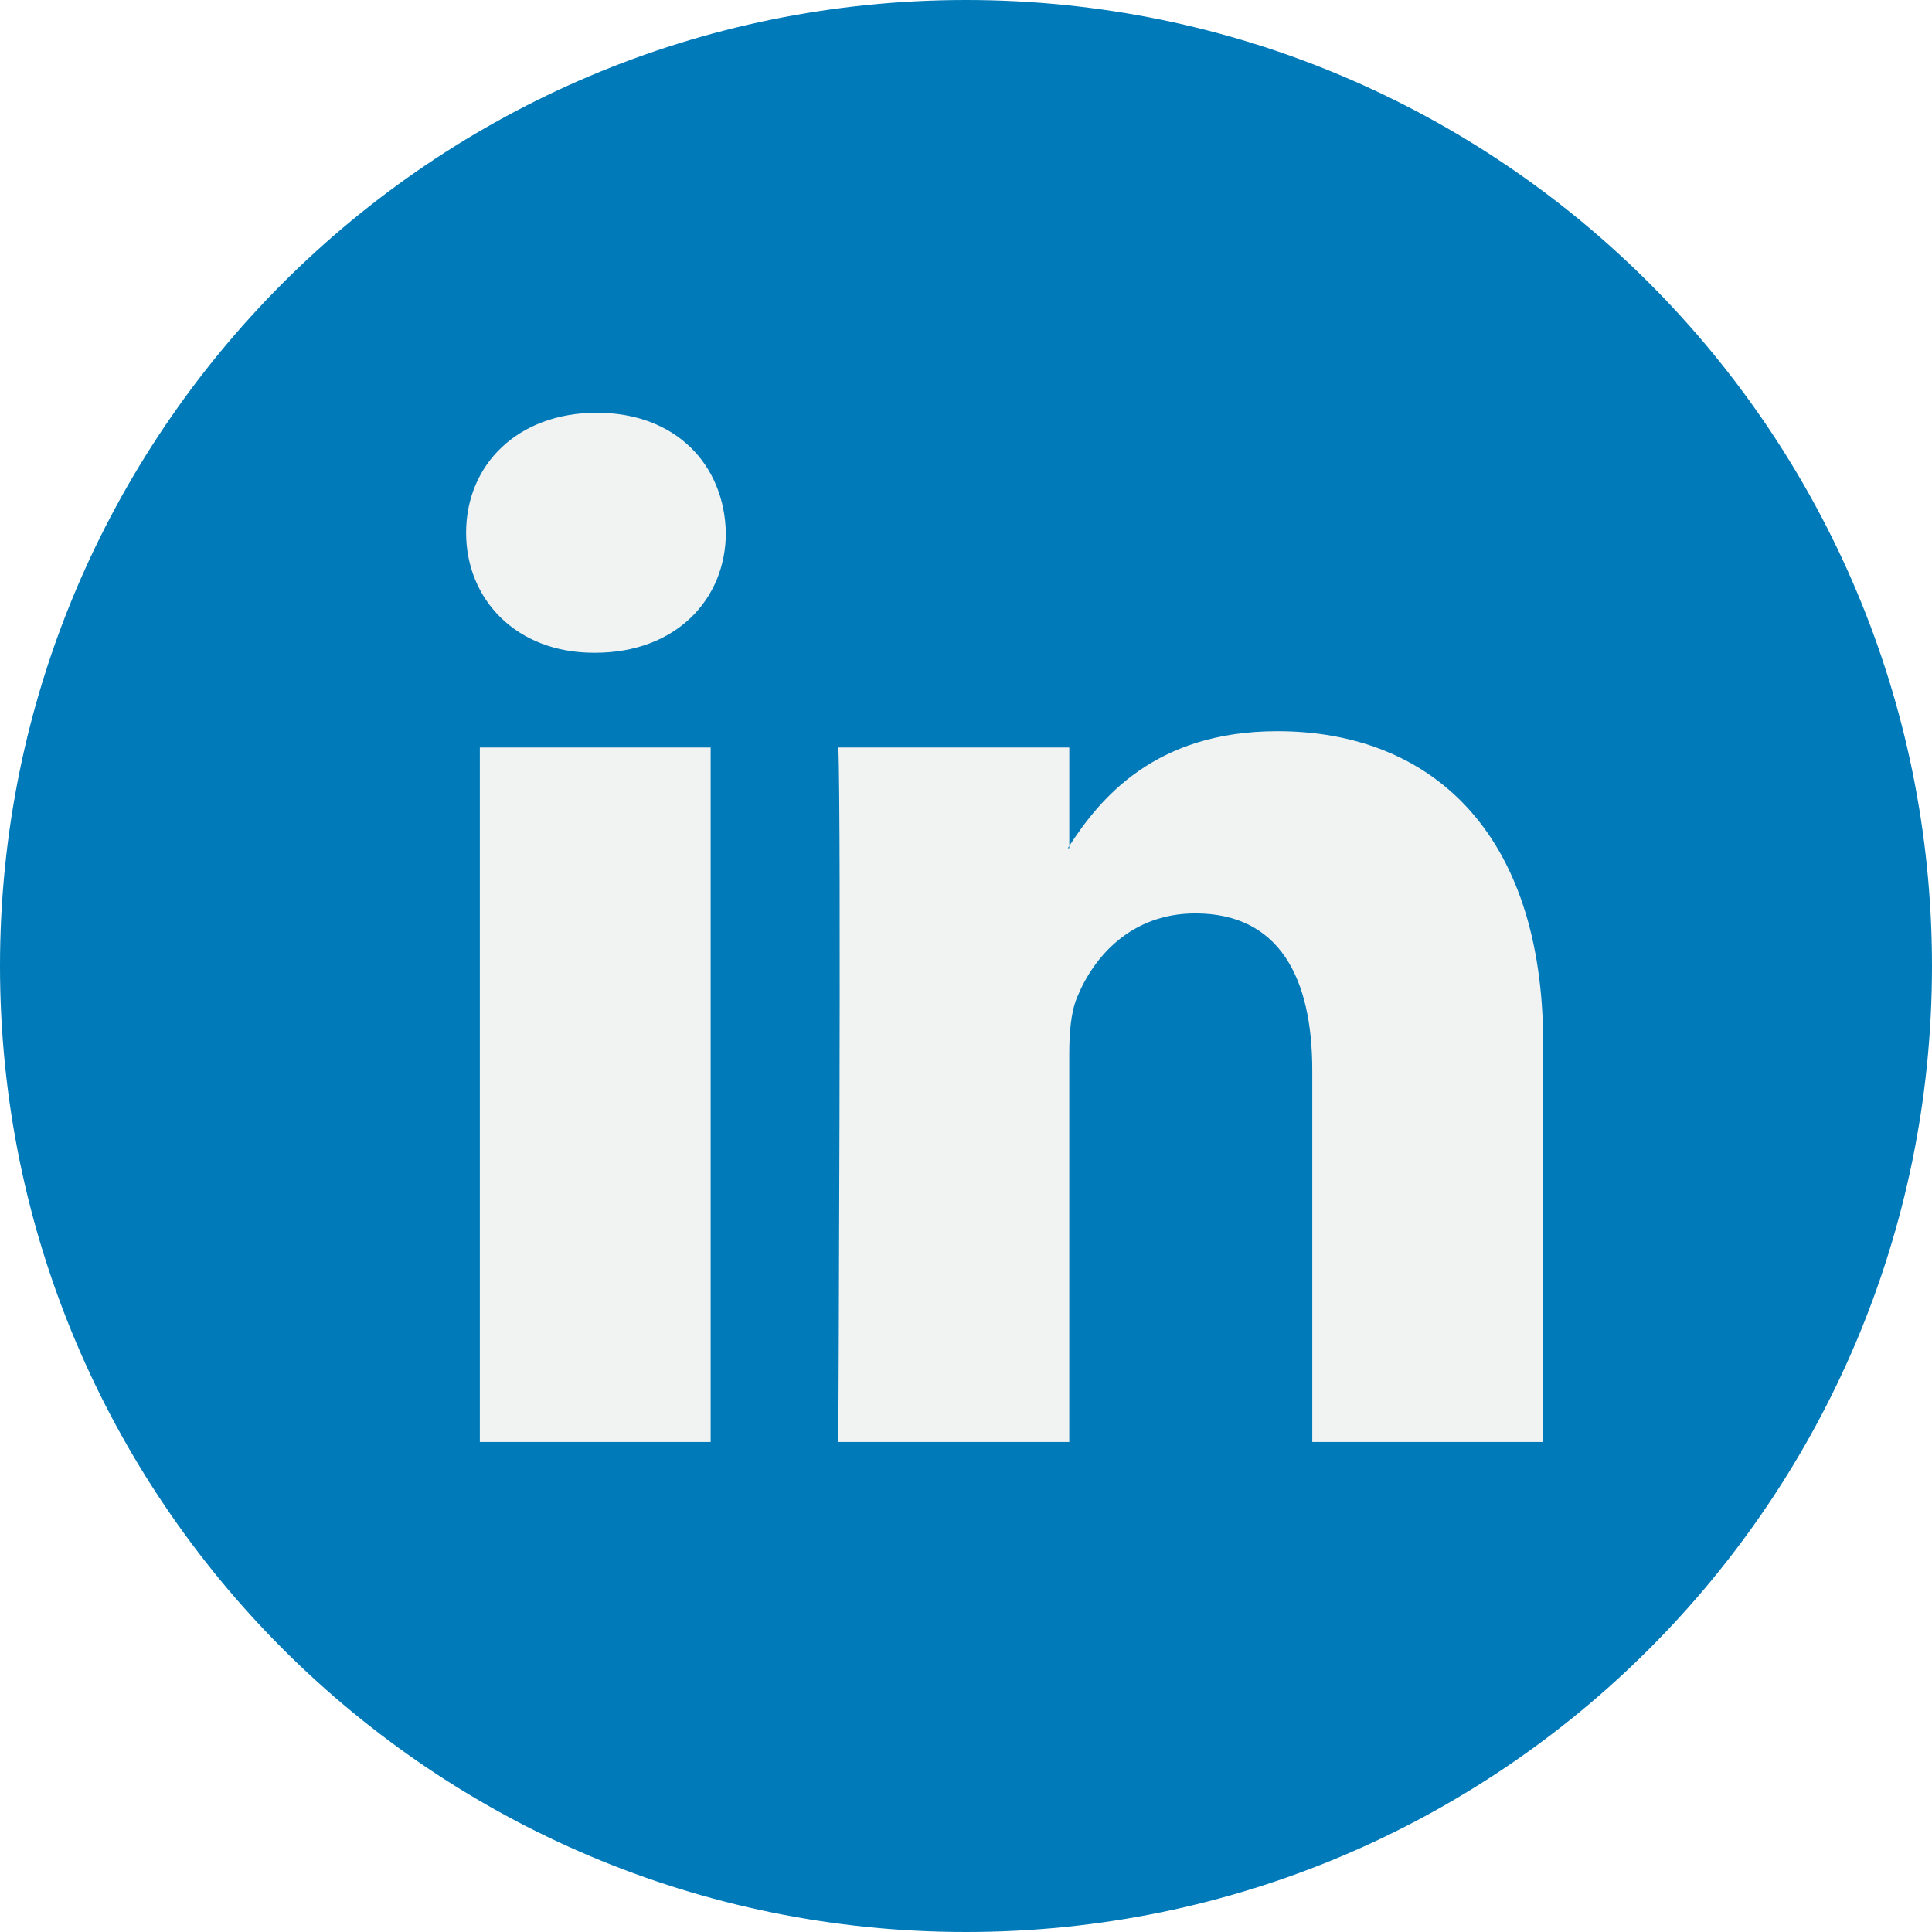
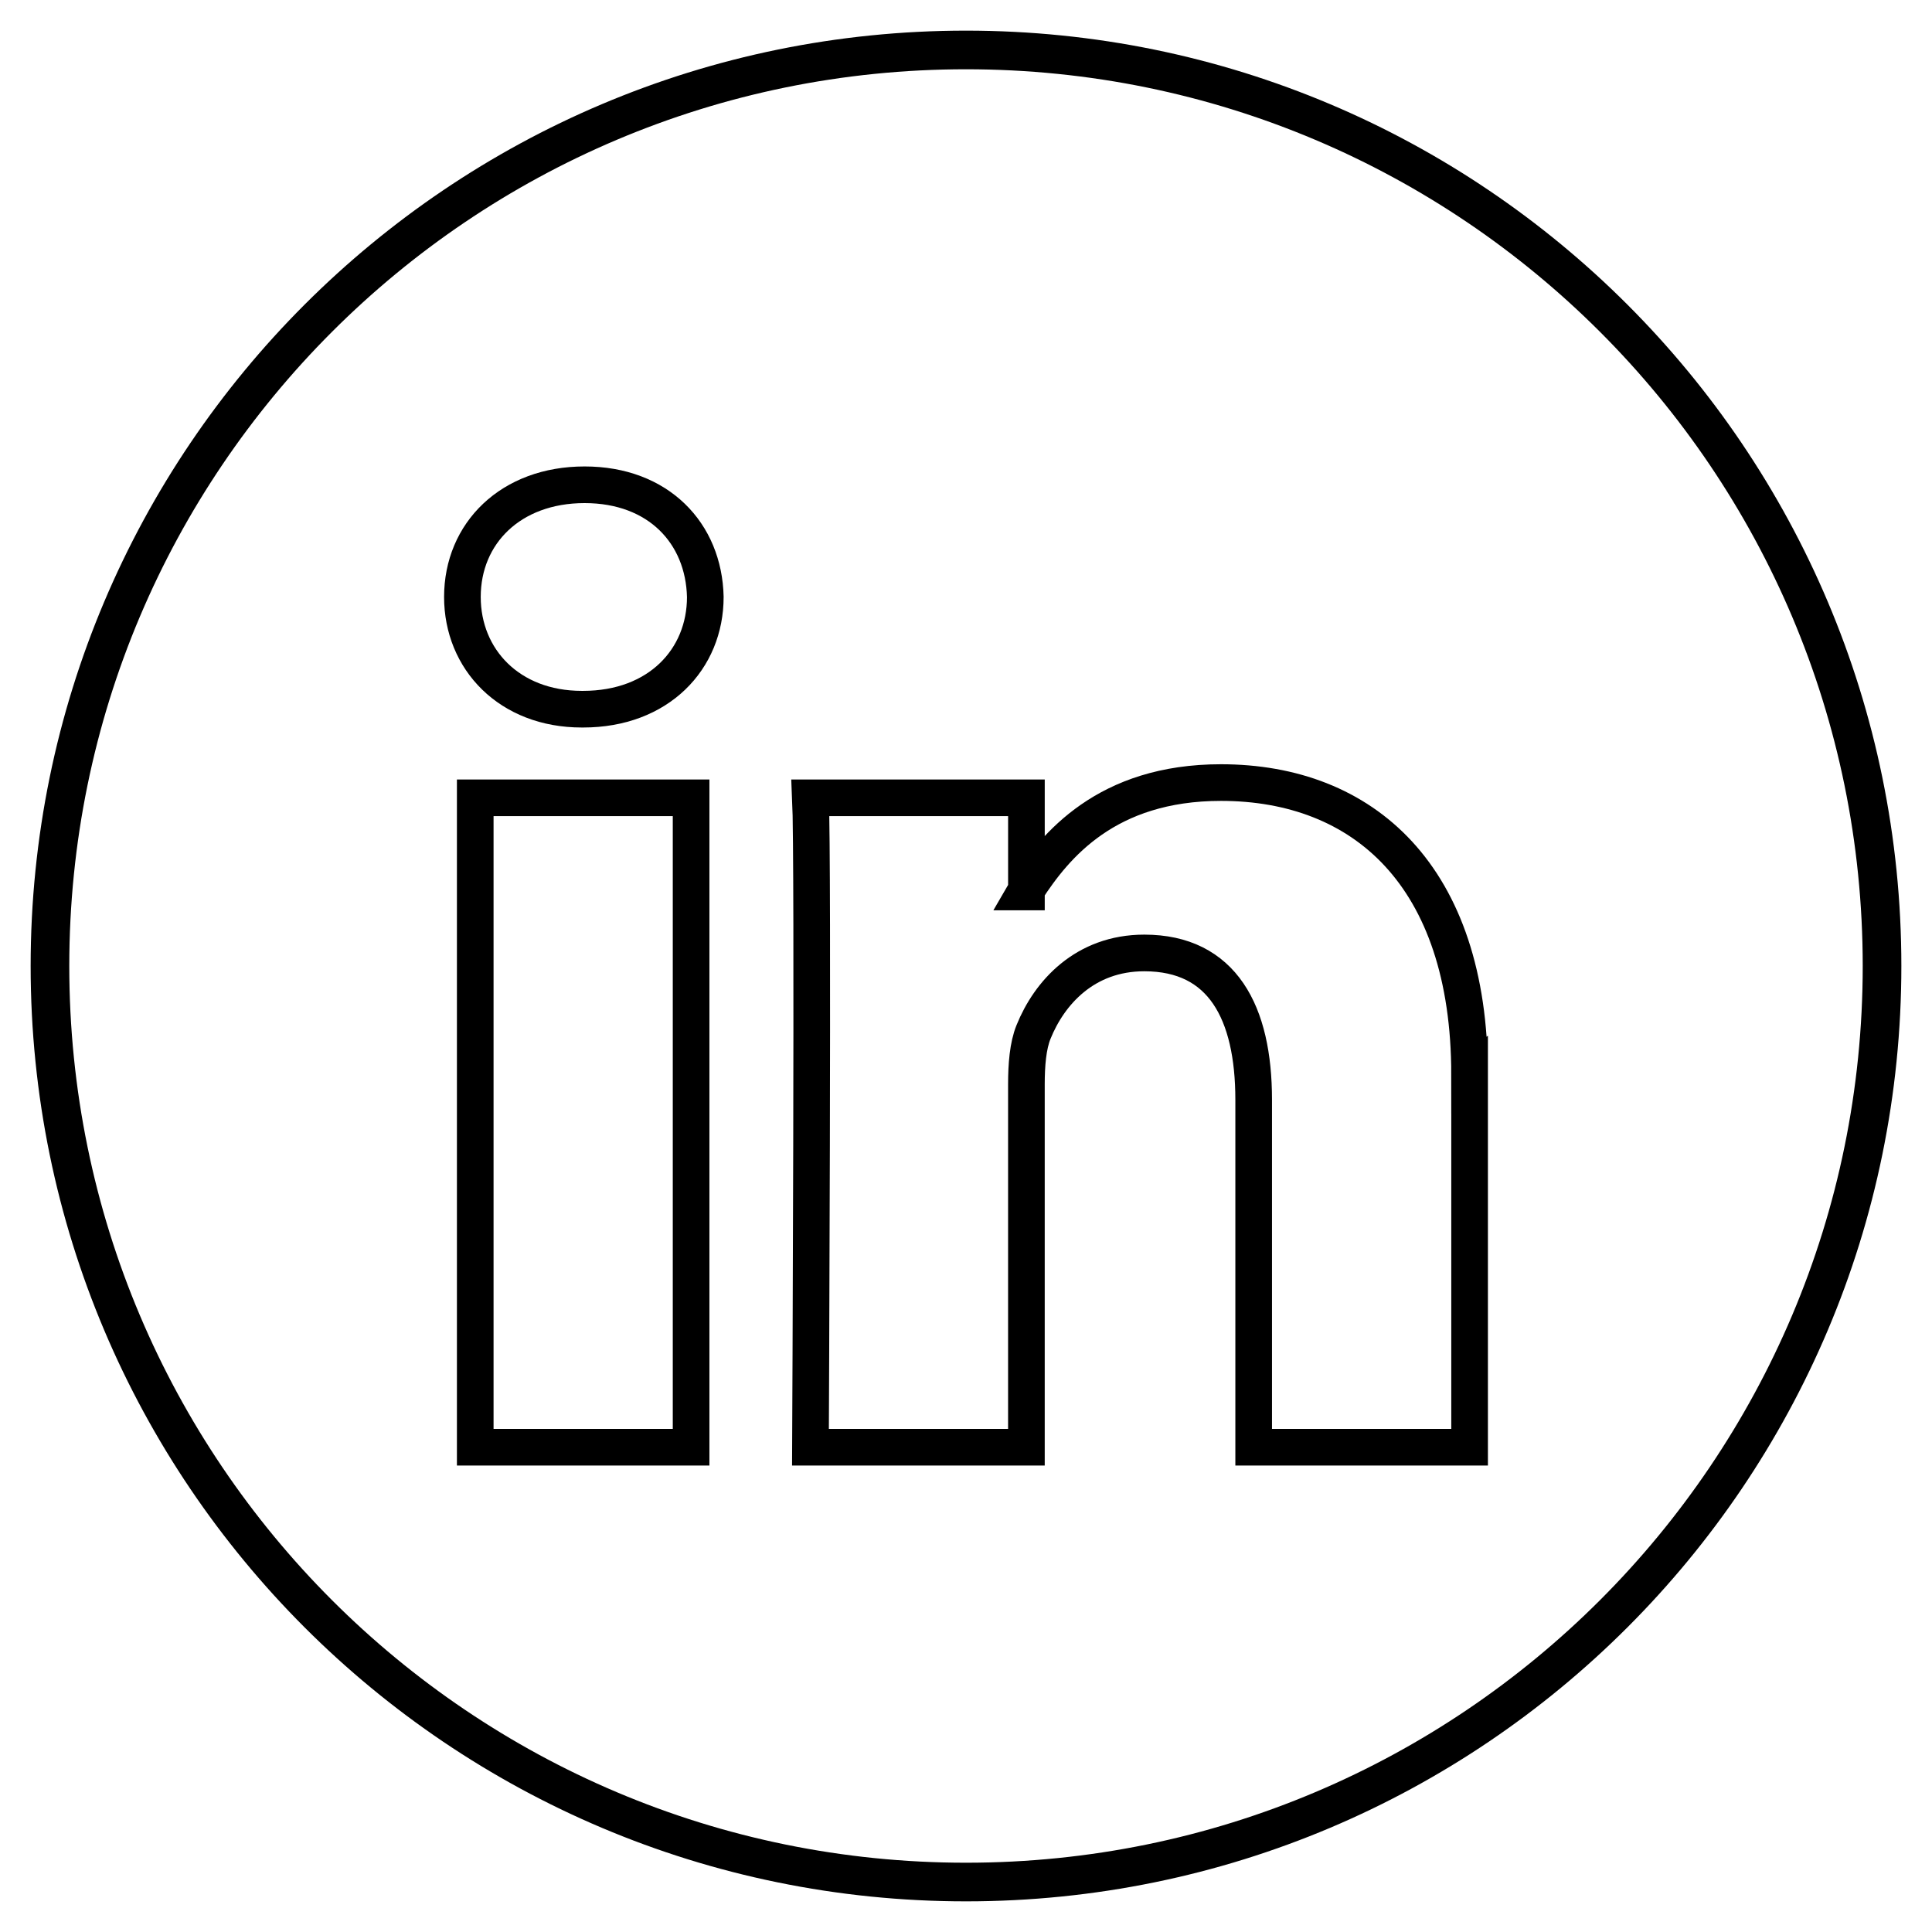
- <svg xmlns="http://www.w3.org/2000/svg" version="1.1" id="Capa_1" x="0px" y="0px" viewBox="0 0 251.015 251.015" xml:space="preserve" width="251.015" height="251.015">
+ <svg xmlns="http://www.w3.org/2000/svg" version="1.1" id="Capa_1" x="0px" y="0px" viewBox="0 0 46.875 46.875" xml:space="preserve" width="50" height="50">
  <defs id="defs43" />
-   <g id="g3" transform="matrix(2.237288,0,0,2.237288,0,0.00223606)">
-     <circle style="fill:#007ab9" cx="56.098" cy="56.097" r="56.098" id="circle5" />
-     <g id="g7">
-       <path style="fill:#f1f2f2" d="m 89.616,60.611 0,23.128 -13.409,0 0,-21.578 c 0,-5.418 -1.936,-9.118 -6.791,-9.118 -3.705,0 -5.906,2.491 -6.878,4.903 -0.353,0.862 -0.444,2.059 -0.444,3.268 l 0,22.524 -13.41,0 c 0,0 0.18,-36.546 0,-40.329 l 13.411,0 0,5.715 c -0.027,0.045 -0.065,0.089 -0.089,0.132 l 0.089,0 0,-0.132 c 1.782,-2.742 4.96,-6.662 12.085,-6.662 8.822,0 15.436,5.764 15.436,18.149 l 0,0 z M 34.656,23.969 c -4.587,0 -7.588,3.011 -7.588,6.967 0,3.872 2.914,6.97 7.412,6.97 l 0.087,0 c 4.677,0 7.585,-3.098 7.585,-6.97 -0.089,-3.956 -2.908,-6.967 -7.496,-6.967 l 0,0 z m -6.791,59.77 13.405,0 0,-40.33 -13.405,0 0,40.33 z" id="path9" />
+   <g id="g3" transform="matrix(0.3961883,0,0,0.3961883,-95.57897,98.00361)" style="stroke:#000000;stroke-width:1.001;stroke-miterlimit:4;stroke-dasharray:none;stroke-opacity:1">
+     <circle style="fill:#000000;fill-opacity:0;stroke:#000000;stroke-width:2.366;stroke-miterlimit:4;stroke-dasharray:none;stroke-opacity:1" cx="300.404" cy="-188.209" r="56.098" id="circle5" />
+     <g id="g7" style="stroke:#000000;stroke-width:1.001;stroke-miterlimit:4;stroke-dasharray:none;stroke-opacity:1">
+       <path style="fill:#fbffff;fill-opacity:0;stroke:#000000;stroke-width:2.244;stroke-miterlimit:4;stroke-dasharray:none;stroke-opacity:1" d="m 331.244,-181.546 v 22.807 h -13.223 v -21.278 c 0,-5.343 -1.909,-8.991 -6.697,-8.991 -3.654,0 -5.824,2.456 -6.783,4.835 -0.348,0.85 -0.438,2.03 -0.438,3.223 v 22.211 h -13.224 c 0,0 0.177,-36.039 0,-39.769 h 13.225 v 5.636 c -0.027,0.044 -0.064,0.088 -0.088,0.13 h 0.088 v -0.13 c 1.757,-2.704 4.891,-6.57 11.917,-6.57 8.7,0 15.222,5.684 15.222,17.897 z m -54.197,-36.133 c -4.523,0 -7.483,2.969 -7.483,6.87 0,3.818 2.874,6.873 7.309,6.873 h 0.086 c 4.612,0 7.48,-3.055 7.48,-6.873 -0.088,-3.901 -2.868,-6.87 -7.392,-6.87 z m -6.697,58.94 h 13.219 v -39.77 h -13.219 z" id="path9" />
    </g>
  </g>
-   <g id="g11" transform="translate(61.32747,61.32847)" />
-   <g id="g13" transform="translate(61.32747,61.32847)" />
-   <g id="g15" transform="translate(61.32747,61.32847)" />
-   <g id="g17" transform="translate(61.32747,61.32847)" />
-   <g id="g19" transform="translate(61.32747,61.32847)" />
-   <g id="g21" transform="translate(61.32747,61.32847)" />
-   <g id="g23" transform="translate(61.32747,61.32847)" />
-   <g id="g25" transform="translate(61.32747,61.32847)" />
-   <g id="g27" transform="translate(61.32747,61.32847)" />
-   <g id="g29" transform="translate(61.32747,61.32847)" />
-   <g id="g31" transform="translate(61.32747,61.32847)" />
-   <g id="g33" transform="translate(61.32747,61.32847)" />
-   <g id="g35" transform="translate(61.32747,61.32847)" />
-   <g id="g37" transform="translate(61.32747,61.32847)" />
-   <g id="g39" transform="translate(61.32747,61.32847)" />
+   <g id="g11" transform="translate(-40.74242,-40.74142)" />
+   <g id="g13" transform="translate(-40.74242,-40.74142)" />
+   <g id="g15" transform="translate(-40.74242,-40.74142)" />
+   <g id="g17" transform="translate(-40.74242,-40.74142)" />
+   <g id="g19" transform="translate(-40.74242,-40.74142)" />
+   <g id="g21" transform="translate(-40.74242,-40.74142)" />
+   <g id="g23" transform="translate(-40.74242,-40.74142)" />
+   <g id="g25" transform="translate(-40.74242,-40.74142)" />
+   <g id="g27" transform="translate(-40.74242,-40.74142)" />
+   <g id="g29" transform="translate(-40.74242,-40.74142)" />
+   <g id="g31" transform="translate(-40.74242,-40.74142)" />
+   <g id="g33" transform="translate(-40.74242,-40.74142)" />
+   <g id="g35" transform="translate(-40.74242,-40.74142)" />
+   <g id="g37" transform="translate(-40.74242,-40.74142)" />
+   <g id="g39" transform="translate(-40.74242,-40.74142)" />
</svg>
